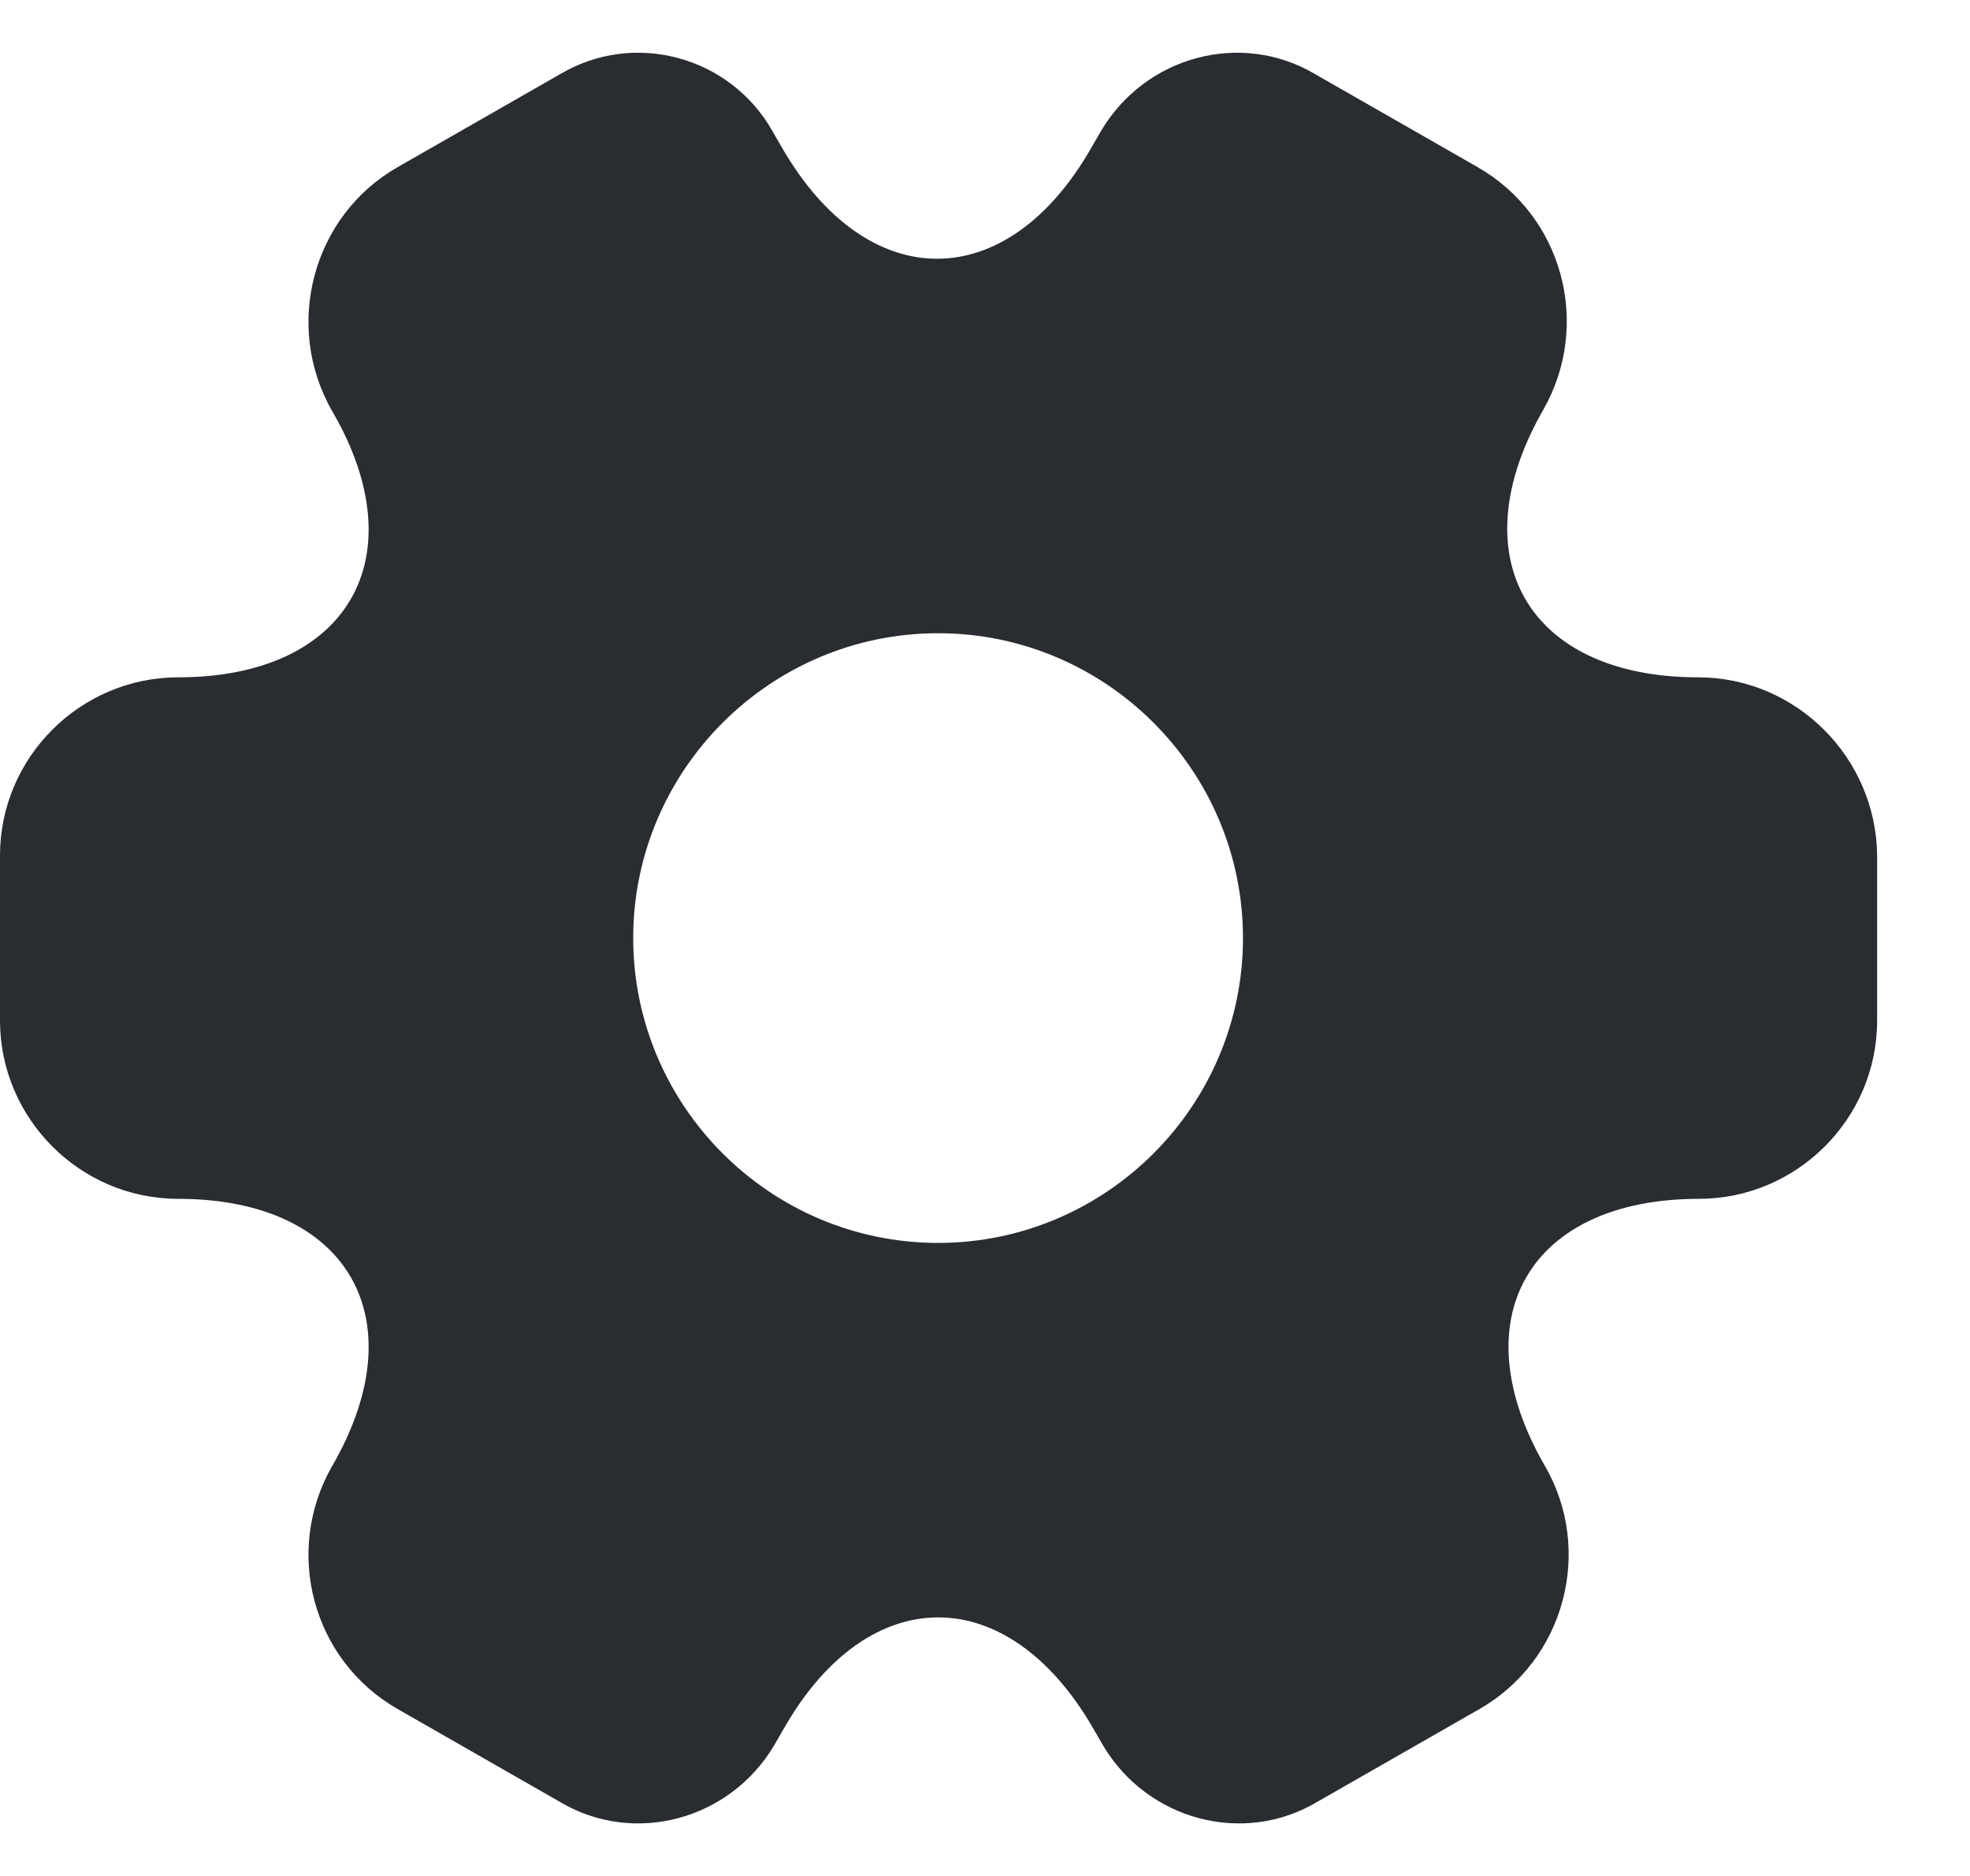
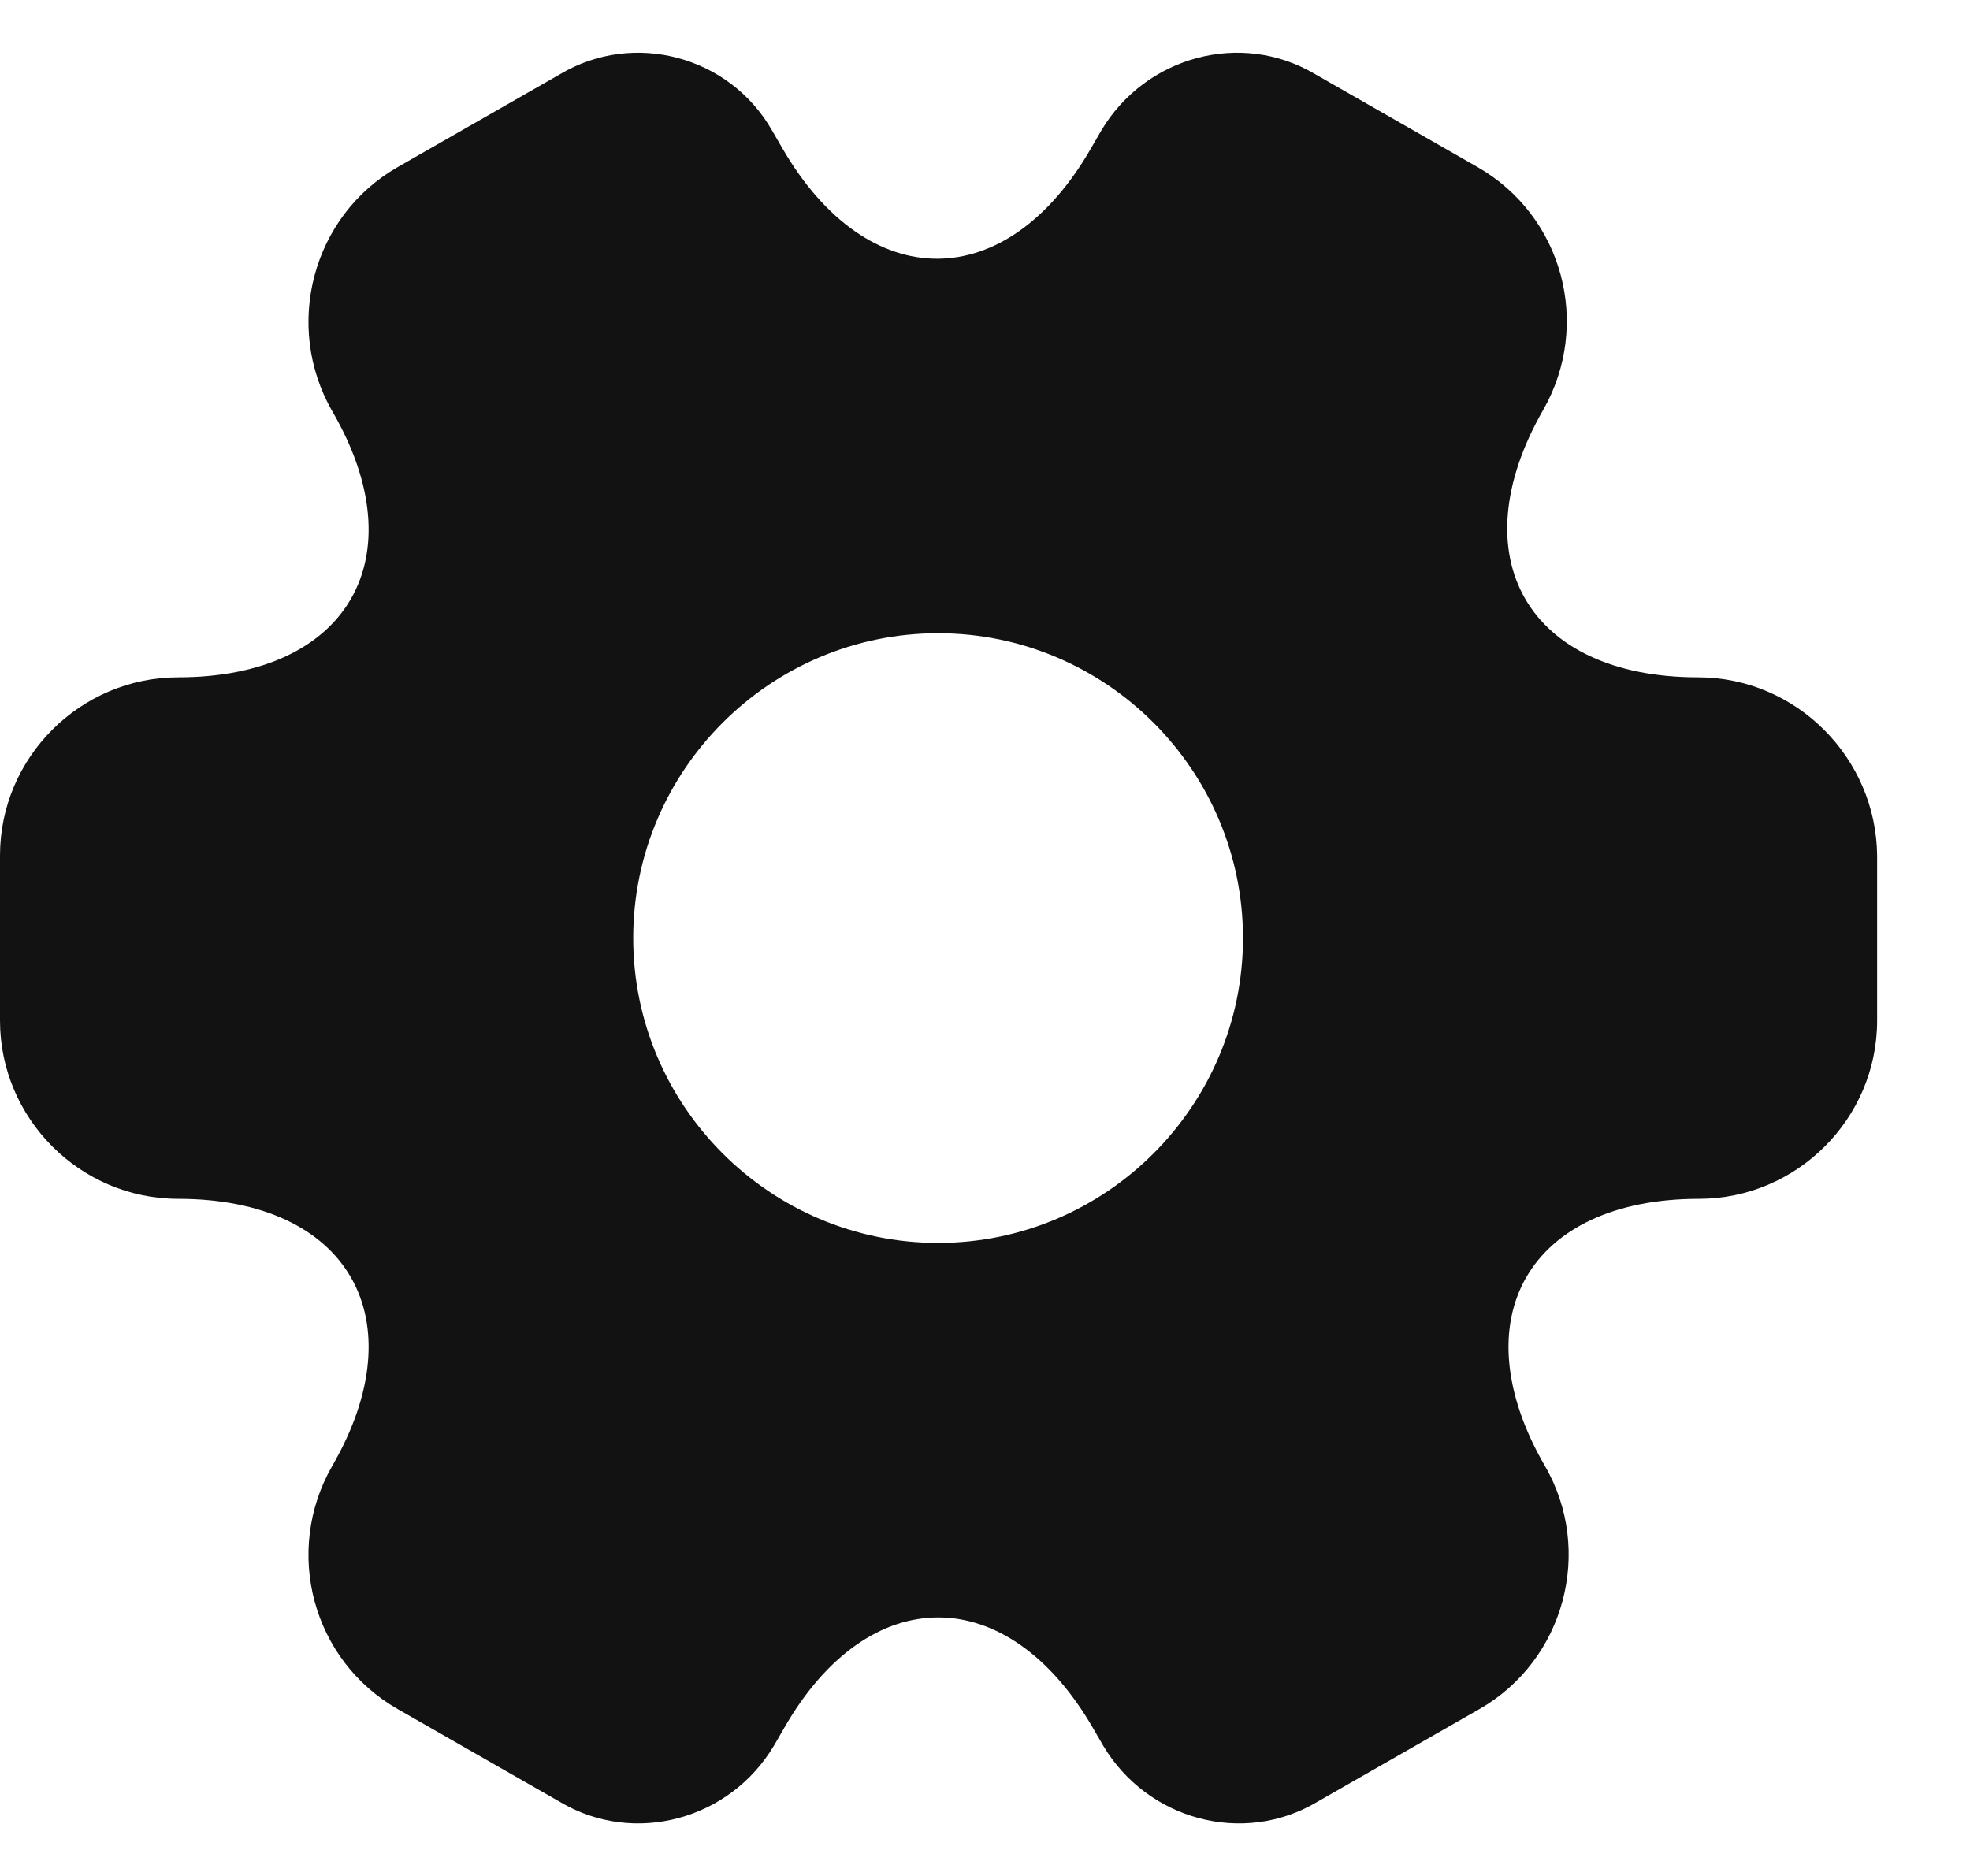
<svg xmlns="http://www.w3.org/2000/svg" width="21" height="20" viewBox="0 0 21 20" fill="none">
-   <path d="M18.1 7.221C16.29 7.221 15.55 5.941 16.45 4.371C16.97 3.461 16.66 2.301 15.75 1.781L14.02 0.791C13.23 0.321 12.21 0.601 11.74 1.391L11.63 1.581C10.73 3.151 9.25 3.151 8.34 1.581L8.23 1.391C7.78 0.601 6.76 0.321 5.97 0.791L4.24 1.781C3.33 2.301 3.02 3.471 3.54 4.381C4.45 5.941 3.71 7.221 1.9 7.221C0.86 7.221 0 8.071 0 9.121V10.881C0 11.921 0.85 12.781 1.9 12.781C3.71 12.781 4.45 14.061 3.54 15.631C3.02 16.541 3.33 17.701 4.24 18.221L5.97 19.211C6.76 19.681 7.78 19.401 8.25 18.611L8.36 18.421C9.26 16.851 10.74 16.851 11.65 18.421L11.76 18.611C12.23 19.401 13.25 19.681 14.04 19.211L15.77 18.221C16.68 17.701 16.99 16.531 16.47 15.631C15.56 14.061 16.3 12.781 18.11 12.781C19.15 12.781 20.01 11.931 20.01 10.881V9.121C20 8.081 19.15 7.221 18.1 7.221ZM10 13.251C8.21 13.251 6.75 11.791 6.75 10.001C6.75 8.211 8.21 6.751 10 6.751C11.79 6.751 13.25 8.211 13.25 10.001C13.25 11.791 11.79 13.251 10 13.251Z" fill="#292D32" />
+   <path d="M18.1 7.221C16.29 7.221 15.55 5.941 16.45 4.371C16.97 3.461 16.66 2.301 15.75 1.781L14.02 0.791C13.23 0.321 12.21 0.601 11.74 1.391L11.63 1.581C10.73 3.151 9.25 3.151 8.34 1.581L8.23 1.391C7.78 0.601 6.76 0.321 5.97 0.791L4.24 1.781C3.33 2.301 3.02 3.471 3.54 4.381C4.45 5.941 3.71 7.221 1.9 7.221C0.86 7.221 0 8.071 0 9.121V10.881C0 11.921 0.85 12.781 1.9 12.781C3.71 12.781 4.45 14.061 3.54 15.631C3.02 16.541 3.33 17.701 4.24 18.221L5.97 19.211C6.76 19.681 7.78 19.401 8.25 18.611L8.36 18.421C9.26 16.851 10.74 16.851 11.65 18.421L11.76 18.611C12.23 19.401 13.25 19.681 14.04 19.211L15.77 18.221C16.68 17.701 16.99 16.531 16.47 15.631C15.56 14.061 16.3 12.781 18.11 12.781C19.15 12.781 20.01 11.931 20.01 10.881V9.121C20 8.081 19.15 7.221 18.1 7.221ZM10 13.251C8.21 13.251 6.75 11.791 6.75 10.001C6.75 8.211 8.21 6.751 10 6.751C11.79 6.751 13.25 8.211 13.25 10.001C13.25 11.791 11.79 13.251 10 13.251Z" fill="#121212" />
</svg>
